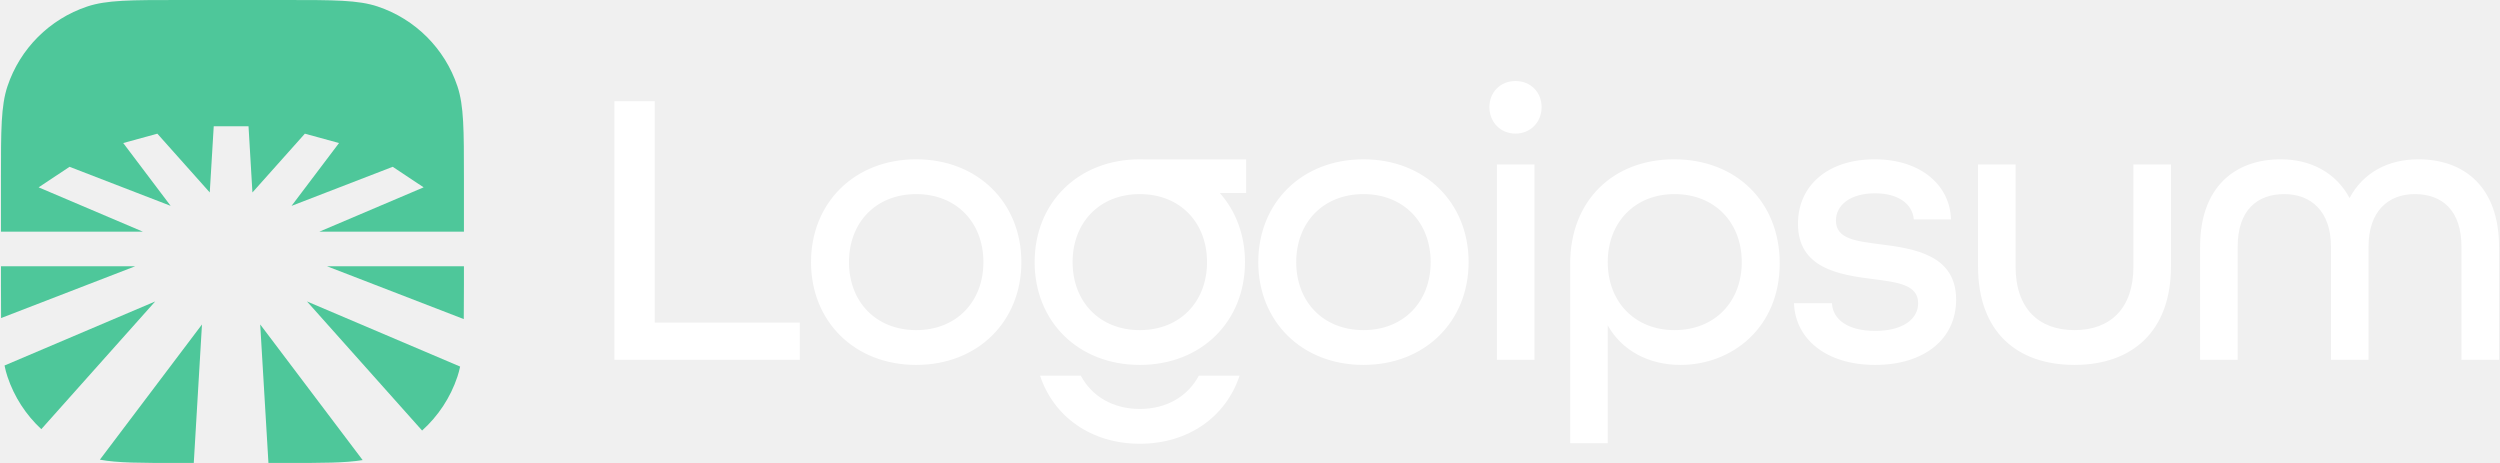
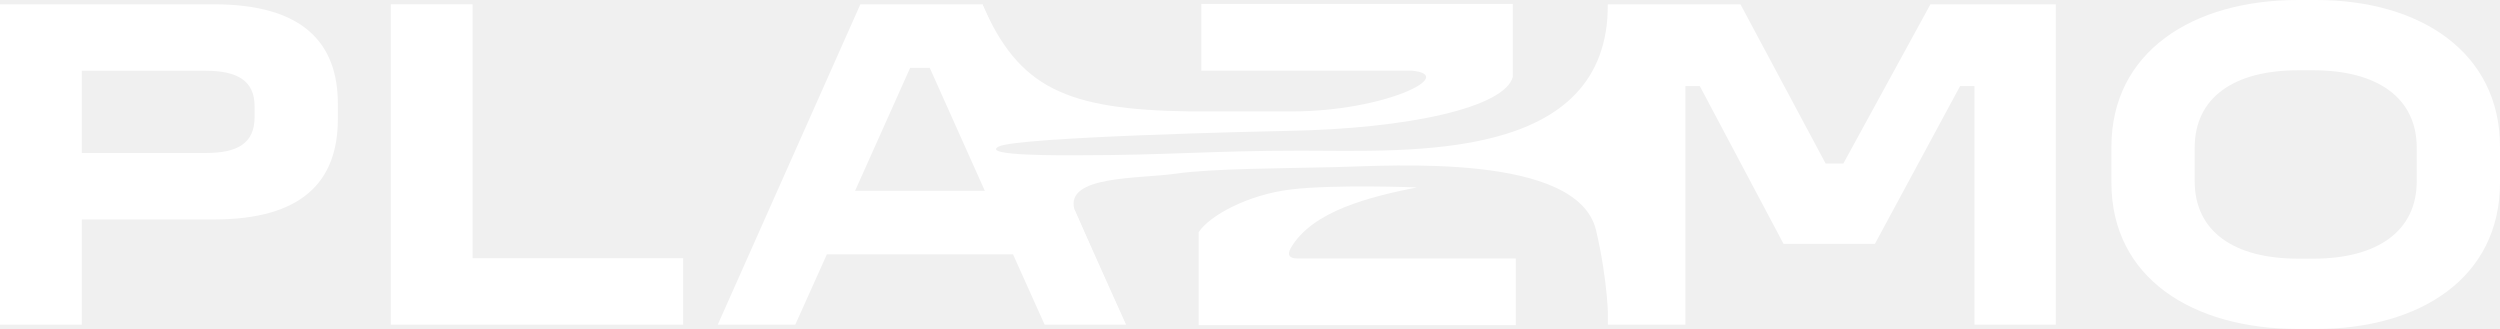
- <svg xmlns="http://www.w3.org/2000/svg" width="216" height="40" viewBox="0 0 215.833 40" role="img" aria-label="Logoipsum" fill="none">
-   <g id="Group">
-     <path id="Vector" d="M16.659 40H15.382C12.065 40 10.07 39.999 8.546 39.716L17.367 28.034L16.659 40Z" fill="#4EC79A" />
-     <path id="Vector_2" d="M31.249 39.751C29.751 39.999 27.788 40 24.619 40H23.11L22.398 28.031L31.249 39.751Z" fill="#4EC79A" />
-     <path id="Vector_3" d="M39.671 31.671C39.607 31.977 39.531 32.265 39.438 32.542C38.833 34.357 37.771 35.952 36.386 37.198L26.439 26.044L39.671 31.671Z" fill="#4EC79A" />
-     <path id="Vector_4" d="M3.486 37.079C2.164 35.851 1.148 34.3 0.562 32.543C0.46 32.238 0.376 31.921 0.308 31.58L13.324 26.046L3.486 37.079Z" fill="#4EC79A" />
-     <path id="Vector_5" d="M40 24.618C40 25.743 39.997 26.715 39.986 27.569L28.173 23.006H40V24.618Z" fill="#4EC79A" />
-     <path id="Vector_6" d="M11.596 23.006L0.011 27.48C0.001 26.648 0 25.704 0 24.618V23.006H11.596Z" fill="#4EC79A" />
-     <path id="Vector_7" d="M24.618 0C28.781 0 30.862 0.001 32.543 0.561C35.798 1.647 38.353 4.202 39.439 7.457C39.999 9.138 40 11.219 40 15.382V20.016H27.509L36.518 16.186L33.846 14.412L25.105 17.788L29.208 12.358L26.257 11.55L21.726 16.628L21.389 10.909H18.383L18.04 16.628L13.512 11.55L10.563 12.358L14.661 17.786L5.925 14.412L3.253 16.186L12.26 20.016H0V15.382C0 11.219 0.001 9.138 0.561 7.457C1.647 4.202 4.202 1.647 7.457 0.561C9.138 0.001 11.219 0 15.382 0H24.618Z" fill="#4EC79A" />
-     <path id="Vector_8" d="M93.3 32.46C94.24 34.224 96.057 35.334 98.397 35.334C100.738 35.334 102.554 34.224 103.494 32.46H107.015C105.851 35.984 102.617 38.34 98.397 38.34C94.178 38.34 90.943 35.984 89.779 32.46H93.3ZM144.563 13.764C149.927 13.764 153.684 17.454 153.684 22.749C153.684 28.351 149.517 31.529 145.11 31.529C142.377 31.529 140.055 30.299 138.825 28.113V38.292H135.579V22.783C135.579 17.283 139.337 13.764 144.563 13.764ZM144.597 16.77C141.147 16.77 138.825 19.23 138.825 22.646C138.825 26.062 141.147 28.522 144.597 28.522C148.082 28.522 150.405 26.062 150.405 22.646C150.405 19.23 148.082 16.77 144.597 16.77ZM79.076 13.764C84.405 13.764 88.163 17.522 88.163 22.646C88.163 27.77 84.405 31.529 79.076 31.529C73.747 31.529 69.989 27.77 69.989 22.646C69.989 17.522 73.747 13.764 79.076 13.764ZM79.076 16.77C75.591 16.77 73.268 19.23 73.268 22.646C73.268 26.062 75.591 28.522 79.076 28.522C82.56 28.522 84.883 26.062 84.883 22.646C84.883 19.23 82.56 16.77 79.076 16.77ZM98.757 13.772H107.584V16.674H105.307C106.685 18.221 107.483 20.288 107.483 22.646C107.483 27.77 103.726 31.529 98.396 31.529C93.067 31.529 89.309 27.77 89.309 22.646C89.309 17.522 93.067 13.764 98.396 13.764C98.517 13.764 98.637 13.768 98.757 13.772ZM98.396 16.77C94.912 16.77 92.589 19.23 92.589 22.646C92.589 26.062 94.912 28.522 98.396 28.522C101.88 28.522 104.204 26.062 104.204 22.646C104.204 19.23 101.88 16.77 98.396 16.77ZM117.718 13.764C123.046 13.764 126.805 17.522 126.805 22.646C126.805 27.77 123.046 31.529 117.718 31.529C112.388 31.529 108.631 27.77 108.631 22.646C108.631 17.522 112.388 13.764 117.718 13.764ZM117.718 16.77C114.233 16.77 111.91 19.23 111.91 22.646C111.91 26.062 114.233 28.522 117.718 28.522C121.202 28.522 123.526 26.062 123.526 22.646C123.525 19.23 121.202 16.77 117.718 16.77ZM161.888 13.764C165.92 13.764 168.413 16.053 168.481 18.957H165.269C165.167 17.659 163.972 16.702 161.923 16.702C159.771 16.702 158.541 17.727 158.541 19.06C158.541 20.665 160.317 20.836 162.4 21.109C165.338 21.485 168.925 22.031 168.926 25.891C168.926 29.307 166.159 31.529 161.923 31.529C157.686 31.529 155.021 29.274 154.919 26.199H158.198C158.267 27.6 159.565 28.59 161.923 28.59C164.382 28.59 165.645 27.532 165.645 26.199C165.645 24.594 163.869 24.388 161.752 24.115C158.814 23.739 155.261 23.193 155.261 19.332C155.261 16.019 157.857 13.764 161.888 13.764ZM174.063 23.021C174.063 26.677 176.079 28.522 179.153 28.522C182.228 28.522 184.244 26.677 184.244 23.021V14.208H187.489V23.021C187.489 28.624 184.142 31.528 179.153 31.528C174.166 31.528 170.818 28.658 170.818 23.021V14.208H174.063V23.021ZM56.485 27.873H69.022V31.084H53V8.742H56.485V27.873ZM132.495 31.084H129.249V14.208H132.495V31.084ZM208.863 13.764C212.826 13.764 215.833 16.156 215.833 21.314V31.084H212.586V21.314C212.586 18.171 210.913 16.77 208.556 16.77C206.267 16.77 204.558 18.239 204.558 21.314V31.084H201.313V21.314C201.313 18.239 199.571 16.77 197.282 16.77C194.925 16.77 193.251 18.171 193.251 21.314V31.084H190.005V21.314C190.005 16.156 193.012 13.764 196.975 13.764C199.571 13.764 201.757 14.926 202.918 17.112C204.08 14.926 206.232 13.764 208.863 13.764ZM130.855 7C132.153 7 133.111 7.956 133.111 9.254C133.111 10.553 132.153 11.544 130.855 11.544C129.558 11.544 128.601 10.553 128.601 9.254C128.601 7.956 129.558 7 130.855 7Z" fill="white" />
+ <svg xmlns="http://www.w3.org/2000/svg" width="1900" height="250" viewBox="0 0 1900 250" role="img" aria-label="PLAZMO" fill="none">
+   <g id="Logo">
+     <path id="PLAZMO" d="M1746.52 0H1760.34C1839.26 0 1900 39.608 1900 111.555V138.808C1900 211.119 1839.26 250 1760.34 250H1746.52C1666.15 250 1604.68 211.119 1604.68 138.808V111.555C1604.68 39.608 1666.15 0 1746.52 0ZM1746.52 53.416C1697.79 53.416 1667.96 74.128 1667.96 112.282V137.718C1667.96 175.872 1697.79 196.584 1746.52 196.584H1758.16C1806.53 196.584 1836.72 175.872 1836.72 137.718V112.282C1836.72 74.128 1806.53 53.416 1758.16 53.416H1746.52Z" fill="white" />
+     <path id="PLAZMO_2" d="M1222 3.27H1322.74L1387.48 124.272H1400.94L1467.13 3.27H1562.42V246.729H1500.59V65.406H1489.68L1424.94 185.319H1355.48L1291.83 65.406H1280.92V246.729H1222V3.27Z" fill="white" />
+     <path id="PLAZMO_3" d="M653.883 3.27H746.625L777.651 72.5L740 114.5L816.692 159.614L855.733 246.729H793.905L769.901 193.313H628.424L604.42 246.729H545.502L653.883 3.27ZM691.707 51.598L649.882 144.985H748.443L706.618 51.598H691.707Z" fill="white" />
+     <path id="PLAZMO_4" d="M296.987 3.27H359.179V196.22H519.204V246.729H296.987V3.27Z" fill="white" />
+     <path id="PLAZMO_5" d="M0 3.27H162.571C229.854 3.27 256.768 32.339 256.768 78.851V90.479C256.768 138.081 229.491 166.787 162.571 166.787H62.192V246.729H0V3.27ZM62.192 53.778V116.278H156.388C180.392 116.278 193.485 109.011 193.485 89.025V80.668C193.485 61.409 180.392 53.778 156.388 53.778H62.192Z" fill="white" />
+     <path id="Vector" d="M1152 247.119H911V176.433C919.158 164.007 948 148 981 143.999C1014 139.998 1076.82 142.428 1076.82 142.428C1041.5 149.499 997.409 160.116 981 188.513C978.014 193.681 979.902 196.424 986 196.424H1152V247.119Z" fill="white" />
+     <path id="Vector_2" fill-rule="evenodd" clip-rule="evenodd" d="M801.5 229L816.5 199.5C816.5 199.5 745.033 131.731 736 111.384C726.967 91.037 746.5 3 746.5 3C774.123 66.539 809.516 83.403 904.699 84.681C904.699 84.681 910.835 84.681 981.668 84.681C1052.5 84.681 1108.48 56.84 1072.77 53.694H913V3H1149.74V58.359C1143.94 81.317 1071.42 97.929 977.5 99.5C962.181 99.756 773.131 104.045 759 111.384C744.869 118.722 809.449 118 819.5 118C887.539 118 920.295 114.5 988.5 114.5C1071.37 114.5 1222.5 124 1222 3C1235.51 66.139 1225.34 220.33 1222.5 246.5C1222.5 246.5 1222.24 213.922 1213 175C1199 116 1057 126 1015.5 127C974 128 921.57 128 893.5 132C865.43 136 809.588 133.205 816.5 159C834.5 201 855.5 246.5 855.5 246.5L819.5 237.5L801.5 229Z" fill="white" />
  </g>
</svg>
